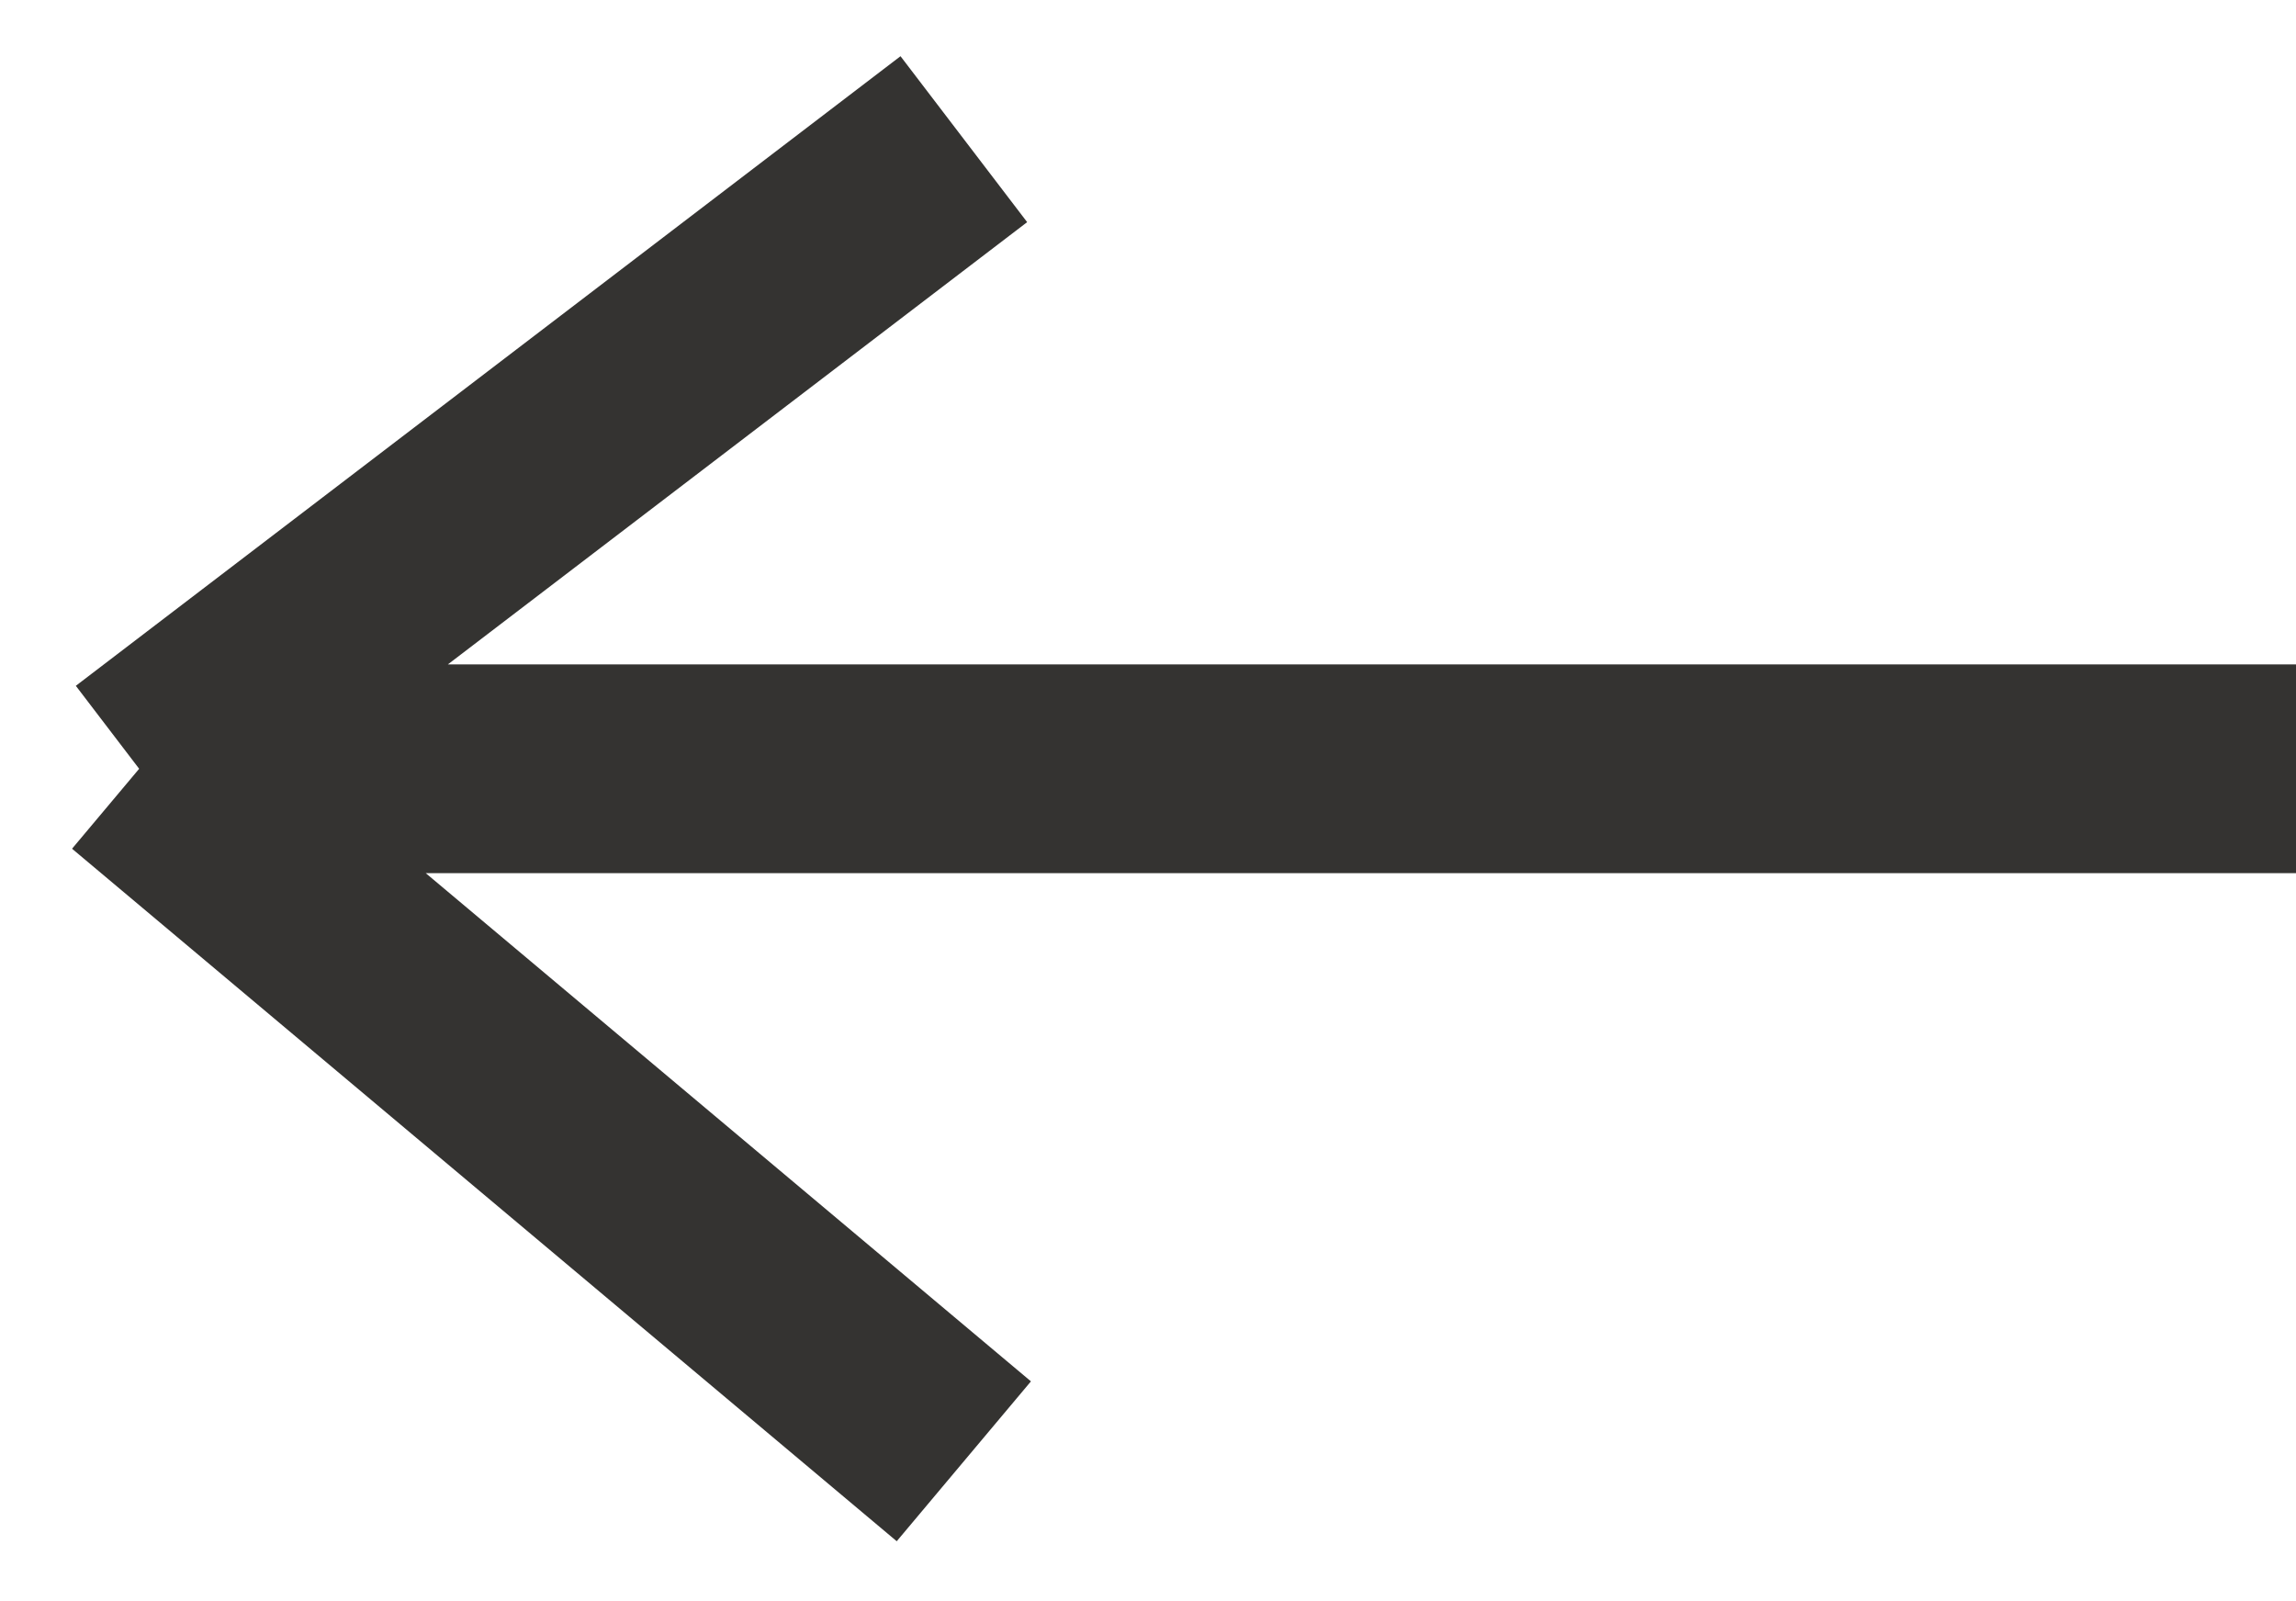
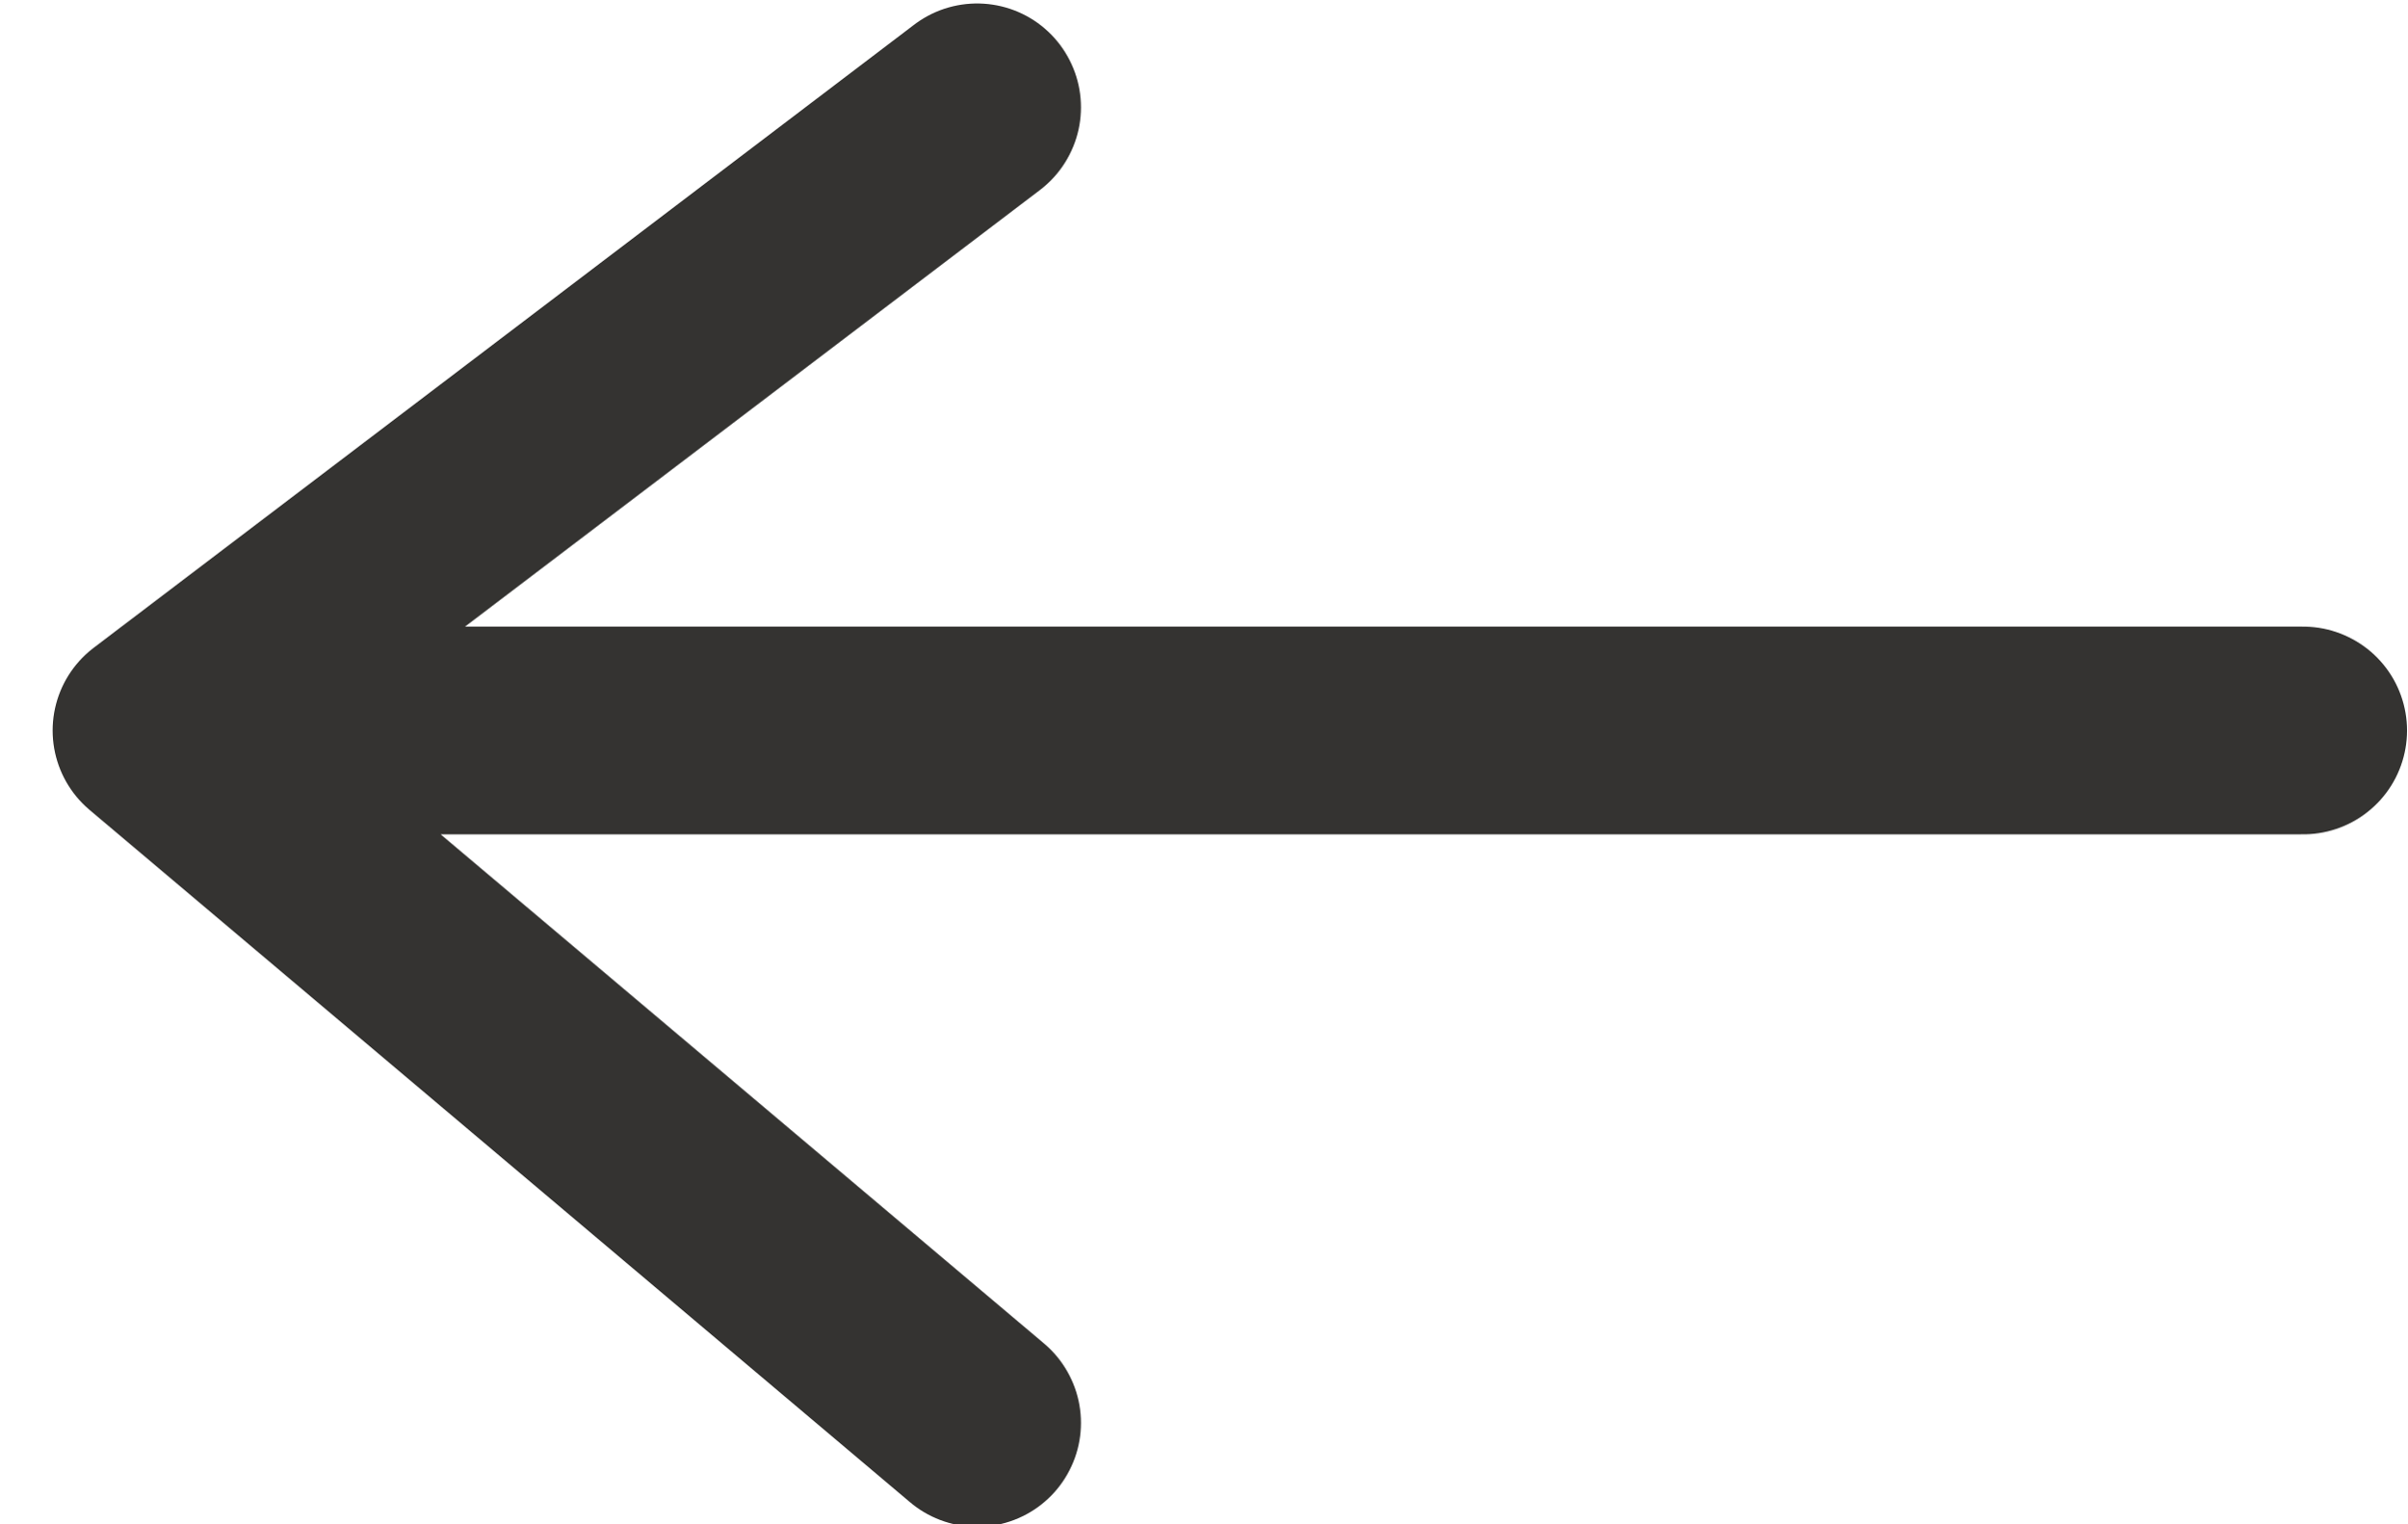
- <svg xmlns="http://www.w3.org/2000/svg" width="33" height="23" viewBox="0 0 33 23" fill="none">
-   <path d="M33 11.048H2M2 11.048L13.853 2M2 11.048L13.853 21" stroke="#343331" stroke-width="3" stroke-linejoin="round" />
+ <svg xmlns="http://www.w3.org/2000/svg" id="Layer_1" data-name="Layer 1" viewBox="0 0 34.76 22">
+   <path d="M33.26,10.55h-31m0,0,11.85-9M2.26,10.55l11.85,10" fill="none" stroke="#343331" stroke-linecap="round" stroke-linejoin="round" stroke-width="3" />
</svg>
